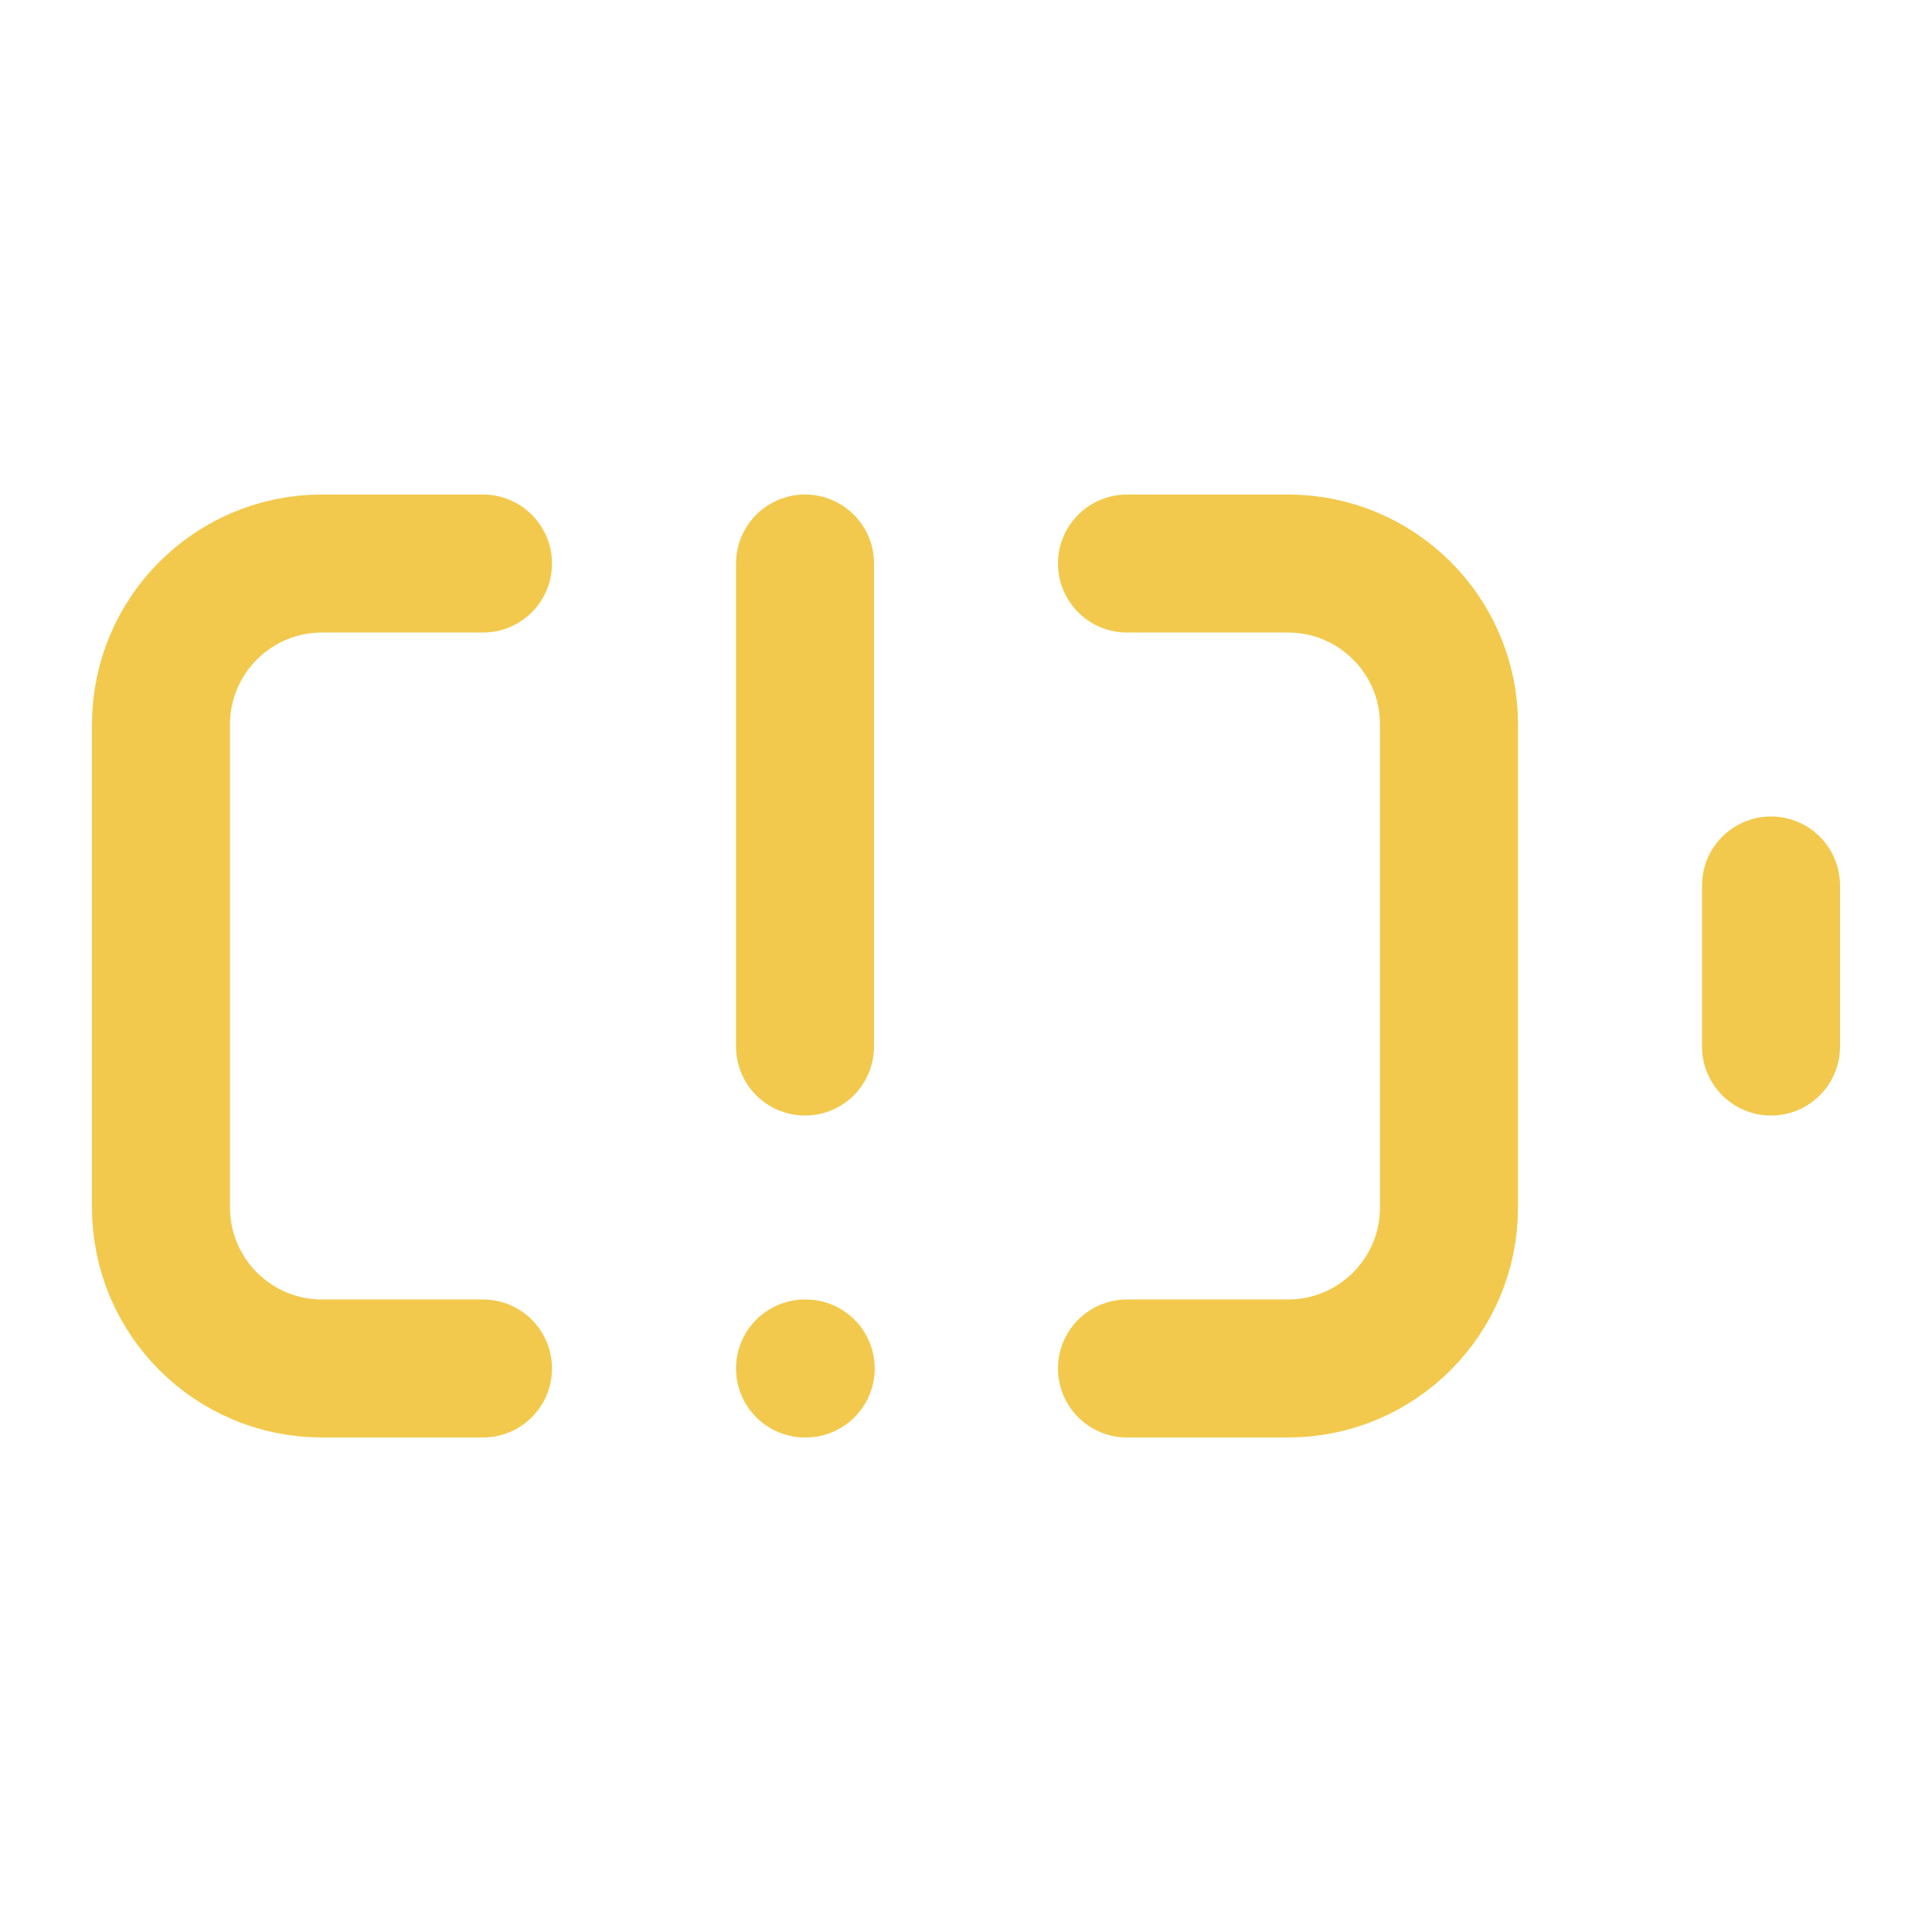
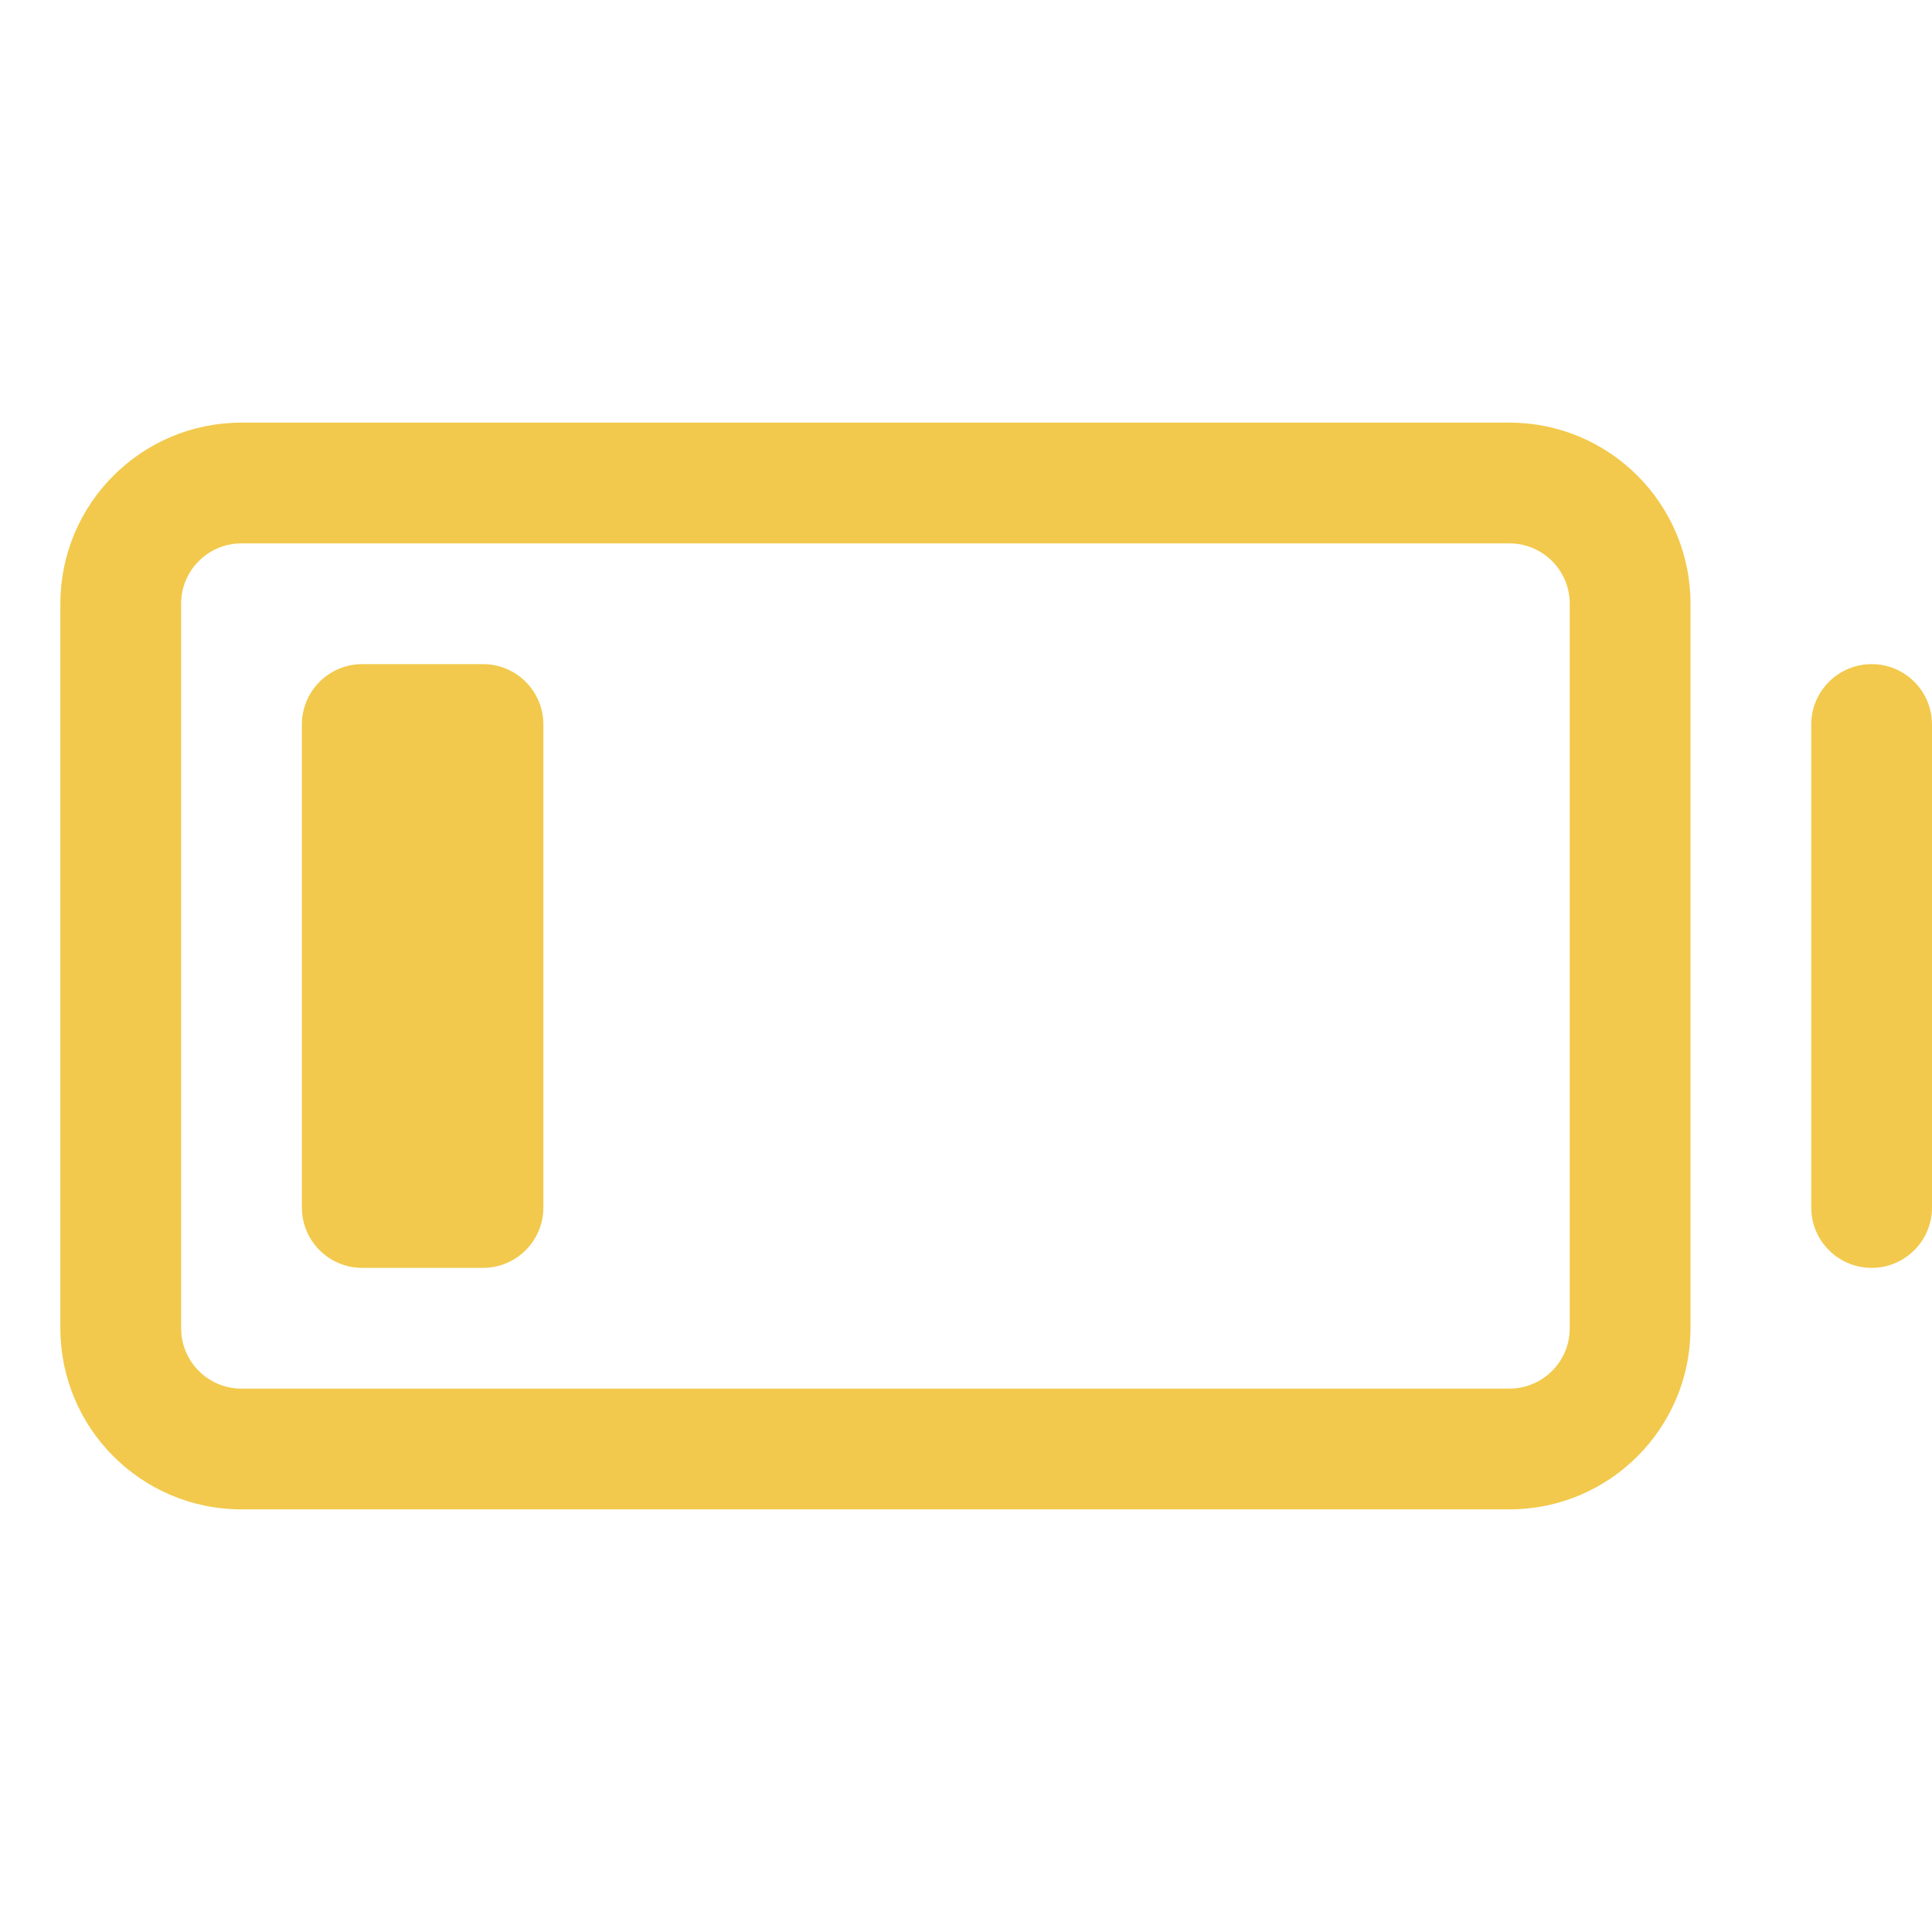
<svg xmlns="http://www.w3.org/2000/svg" viewBox="0 0 28 28">
-   <g fill="none" stroke="#F2C94C" stroke-linecap="round" stroke-linejoin="round" stroke-width="2">
-     <path d="M7 8.167H4.667A2.334 2.334 0 0 0 2.333 10.5v7a2.334 2.334 0 0 0 2.334 2.333H7" />
-     <path d="M16.333 8.167h2.334A2.333 2.333 0 0 1 21 10.5v7a2.333 2.333 0 0 1-2.333 2.333h-2.334" />
-     <path d="M11.667 8.167v7M11.667 19.833h.01M25.667 12.833v2.334" />
-   </g>
+   <path fill="#F2C94C" transform="translate(-114 -136)" d="M121.875 146.5v7a.875.875 0 0 1-.875.875h-1.75a.875.875 0 0 1-.875-.875v-7a.875.875 0 0 1 .875-.875H121a.875.875 0 0 1 .875.875Zm16.625-1.75v10.5a2.625 2.625 0 0 1-2.625 2.625H117.5a2.625 2.625 0 0 1-2.625-2.625v-10.5a2.625 2.625 0 0 1 2.625-2.625h18.375a2.625 2.625 0 0 1 2.625 2.625Zm-1.75 0a.875.875 0 0 0-.875-.875H117.5a.875.875 0 0 0-.875.875v10.5a.875.875 0 0 0 .875.875h18.375a.875.875 0 0 0 .875-.875v-10.5Zm4.375.875a.875.875 0 0 0-.875.875v7a.875.875 0 1 0 1.75 0v-7a.875.875 0 0 0-.875-.875Z" />
</svg>
